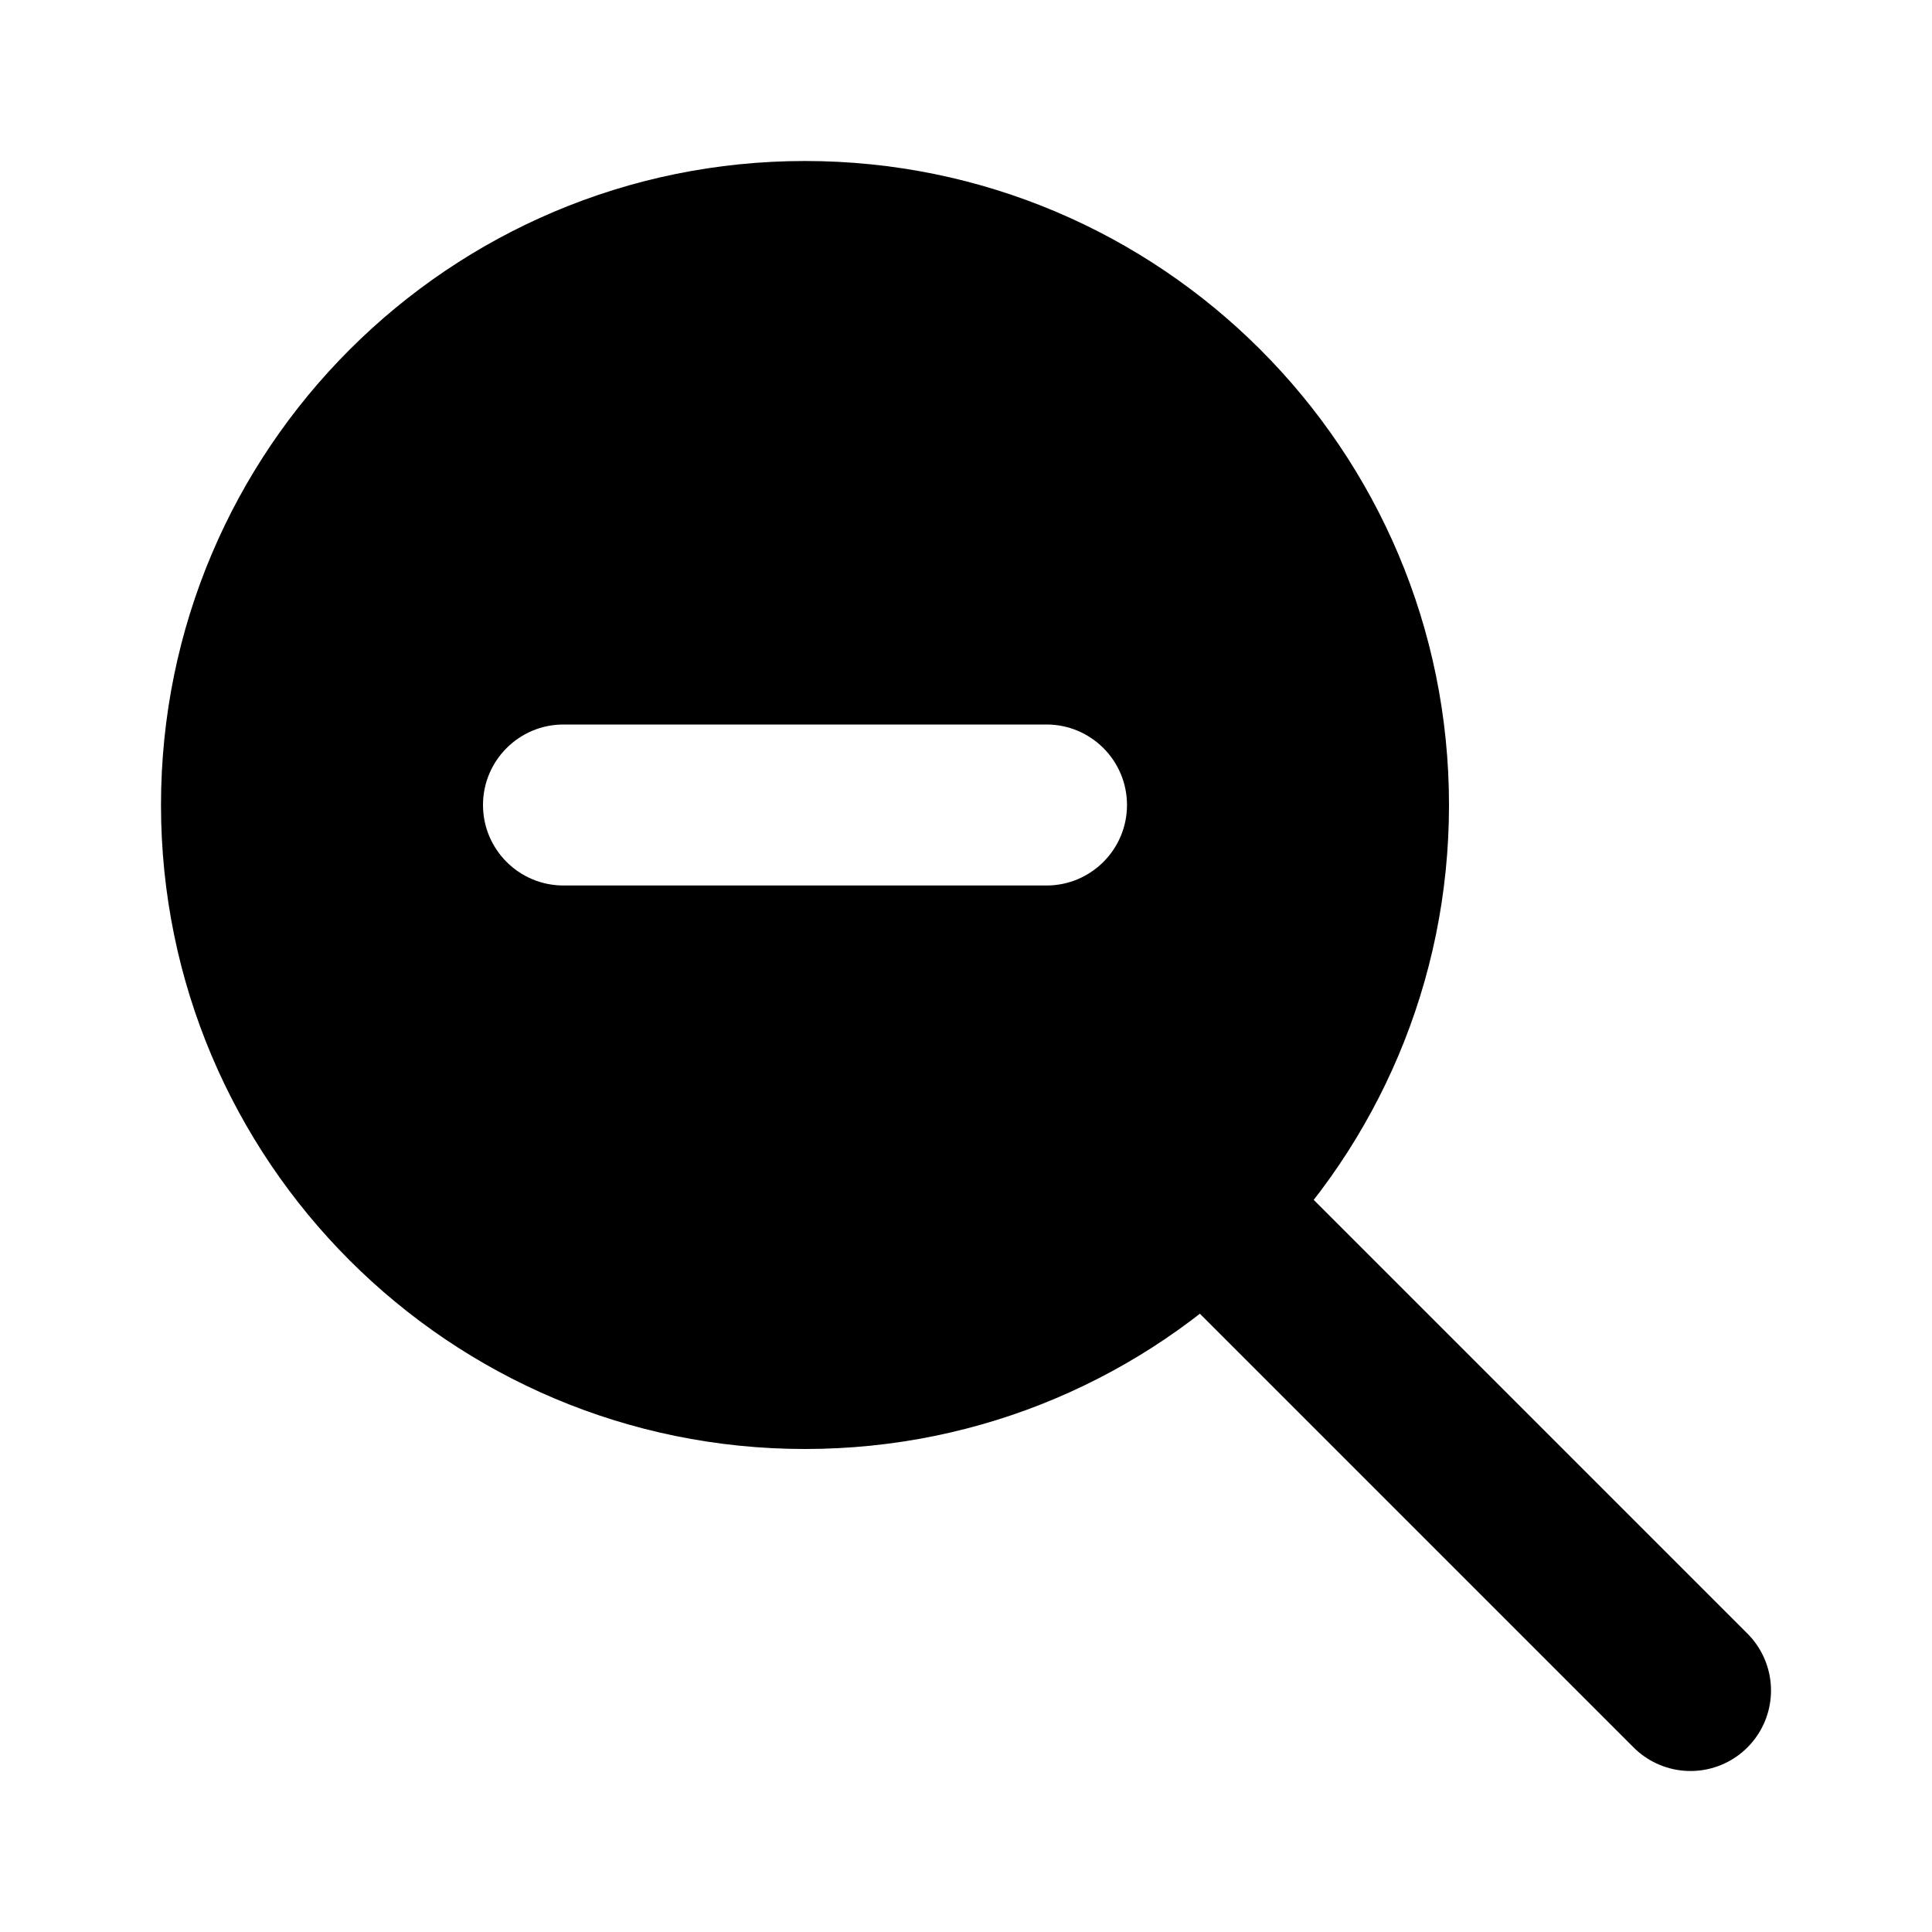
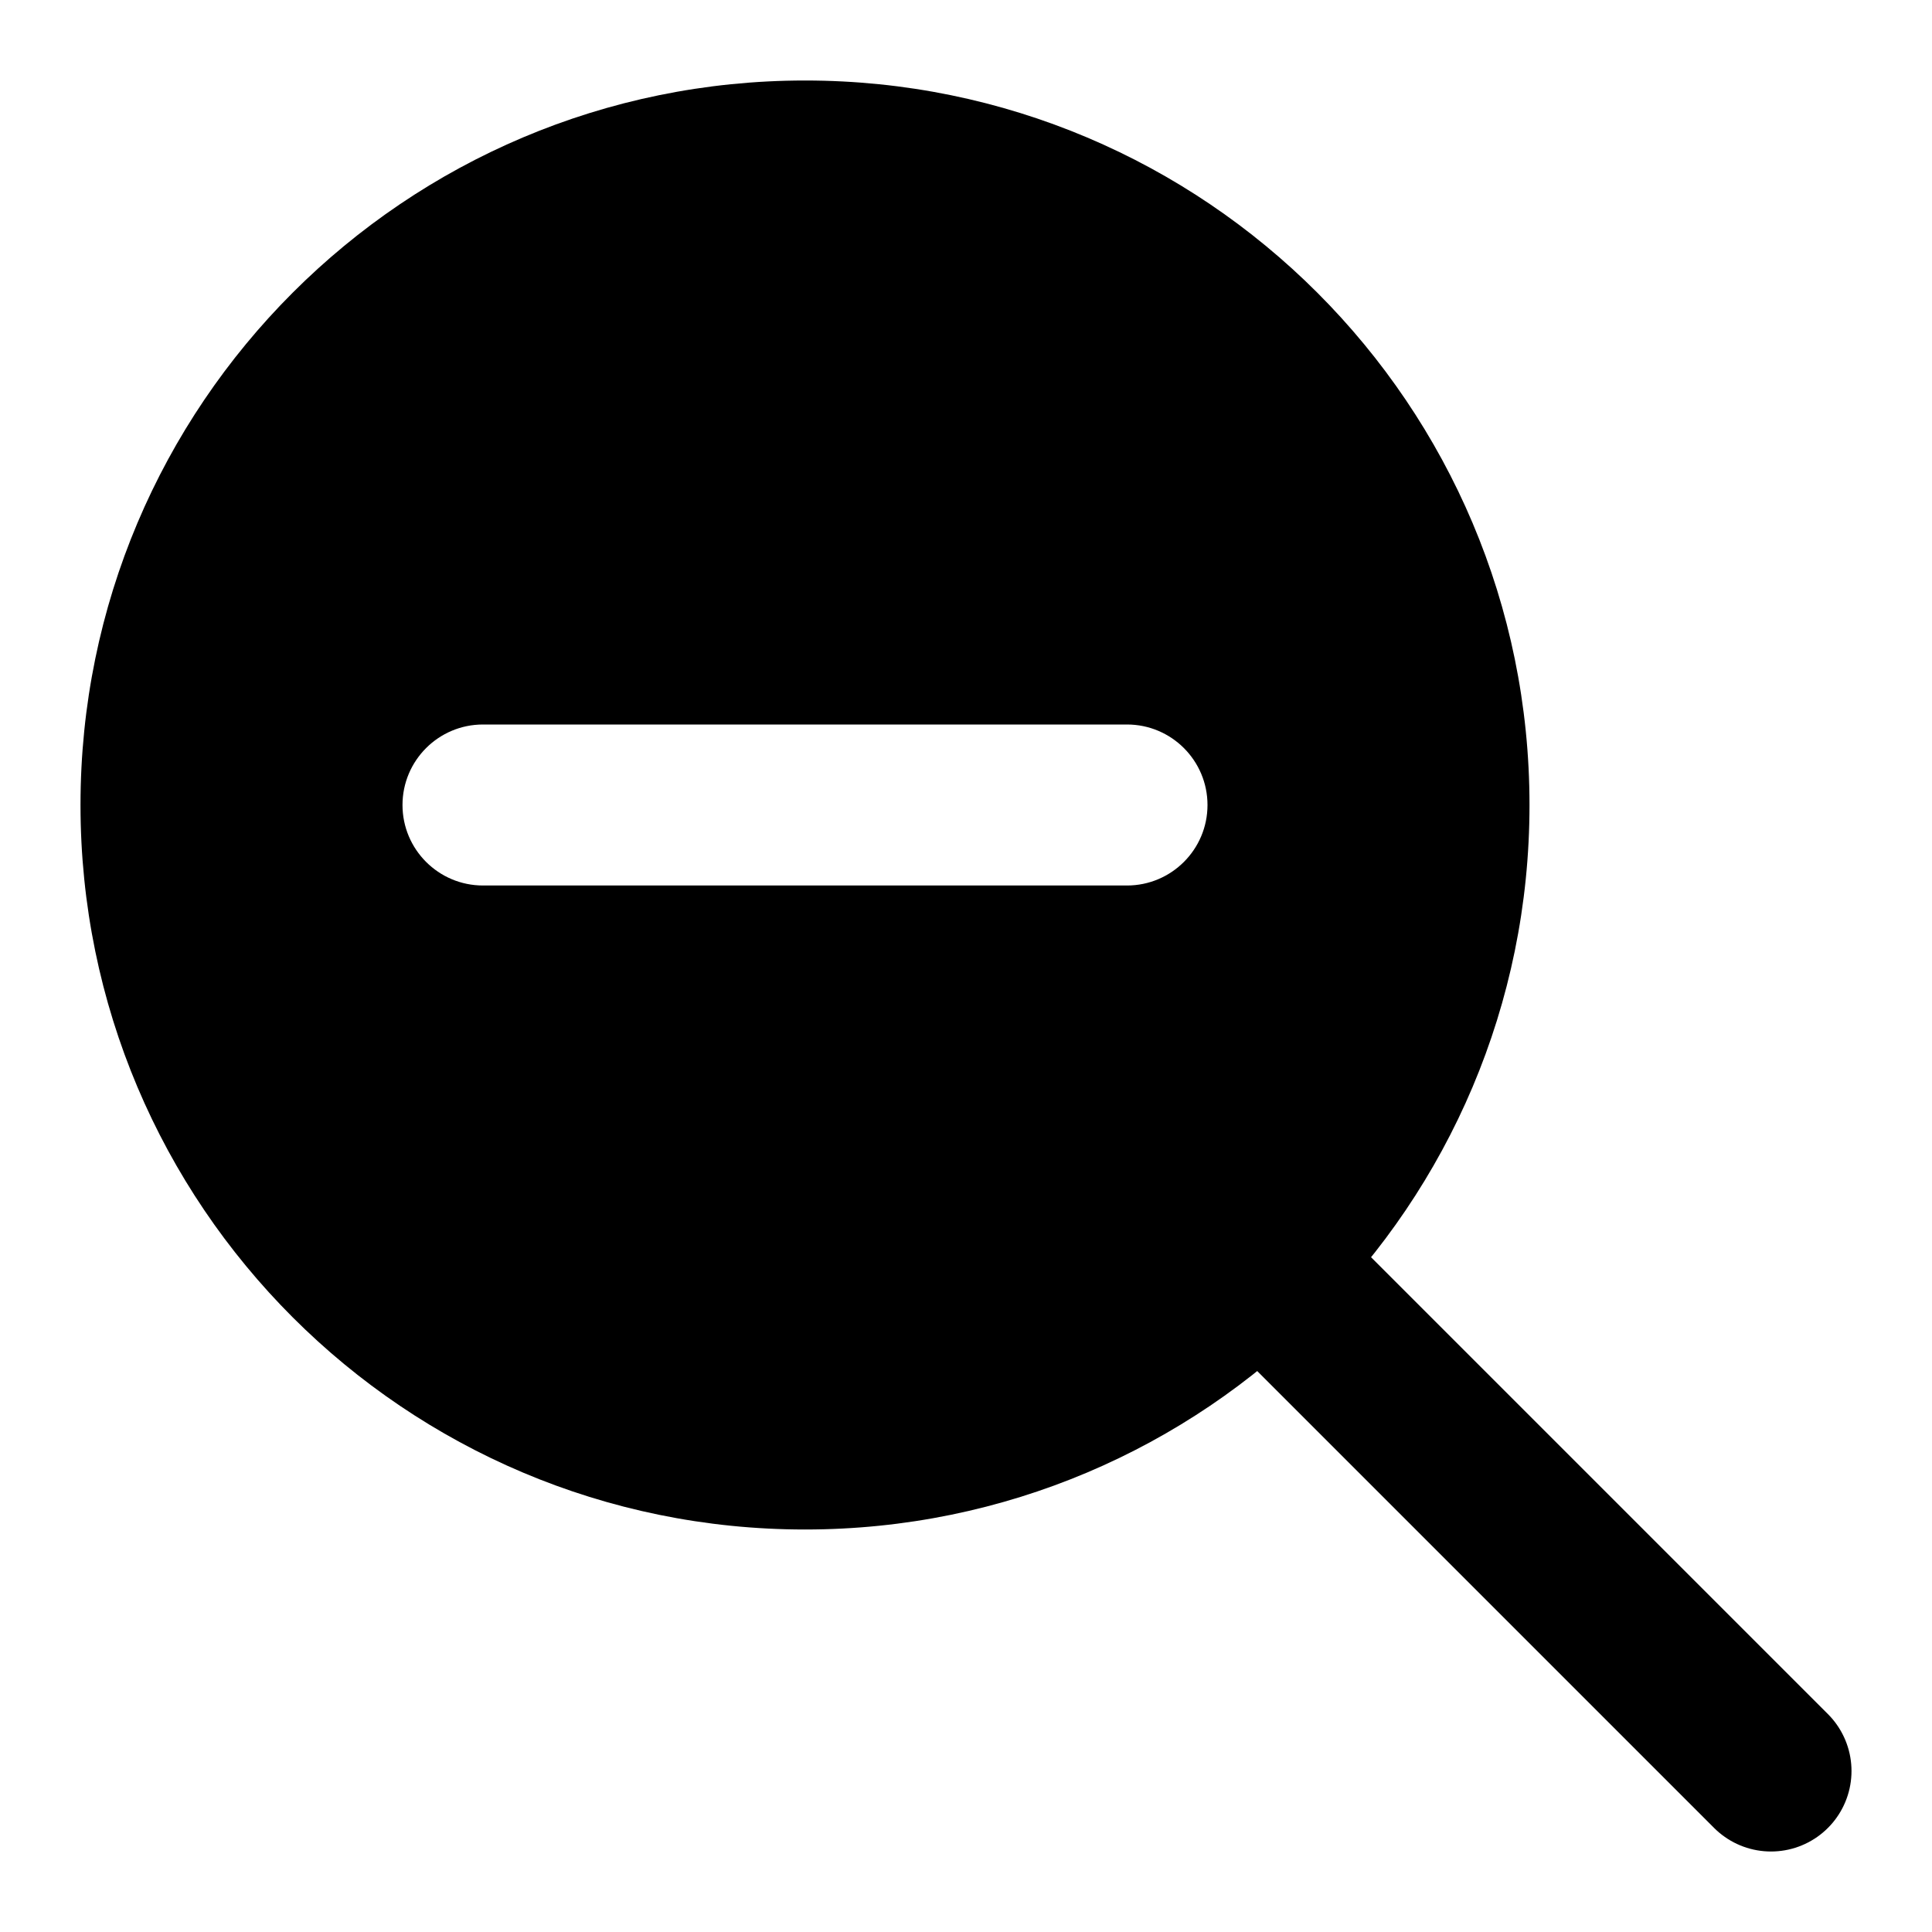
<svg xmlns="http://www.w3.org/2000/svg" width="24" height="24" viewBox="0 0 24 24" fill="none" stroke="currentColor" stroke-width="2" stroke-linecap="round" stroke-linejoin="round">
-   <path d="M18 10C18 14.418 14.418 18 10 18C5.582 18 2 14.418 2 10C2 5.582 5.582 2 10 2C14.418 2 18 5.582 18 10ZM7 9L13 9C13.552 9 14 9.448 14 10C14 10.552 13.552 11 13 11L7 11C6.448 11 6 10.552 6 10C6 9.448 6.448 9 7 9Z" fill="currentColor" fill-rule="evenodd" clip-rule="evenodd" stroke="none" />
-   <path d="M15 15L21 21" />
+   <path d="M19 10C19 14.971 14.971 19 10 19C5.029 19 1 14.971 1 10C1 5.029 5.029 1 10 1C14.971 1 19 5.029 19 10ZM6 9L14 9C14.552 9 15 9.448 15 10C15 10.552 14.552 11 14 11L6 11C5.448 11 5 10.552 5 10C5 9.448 5.448 9 6 9Z" fill="currentColor" fill-rule="evenodd" clip-rule="evenodd" stroke="none" />
+   <path d="M15.657 15.657L22 22" />
</svg>
